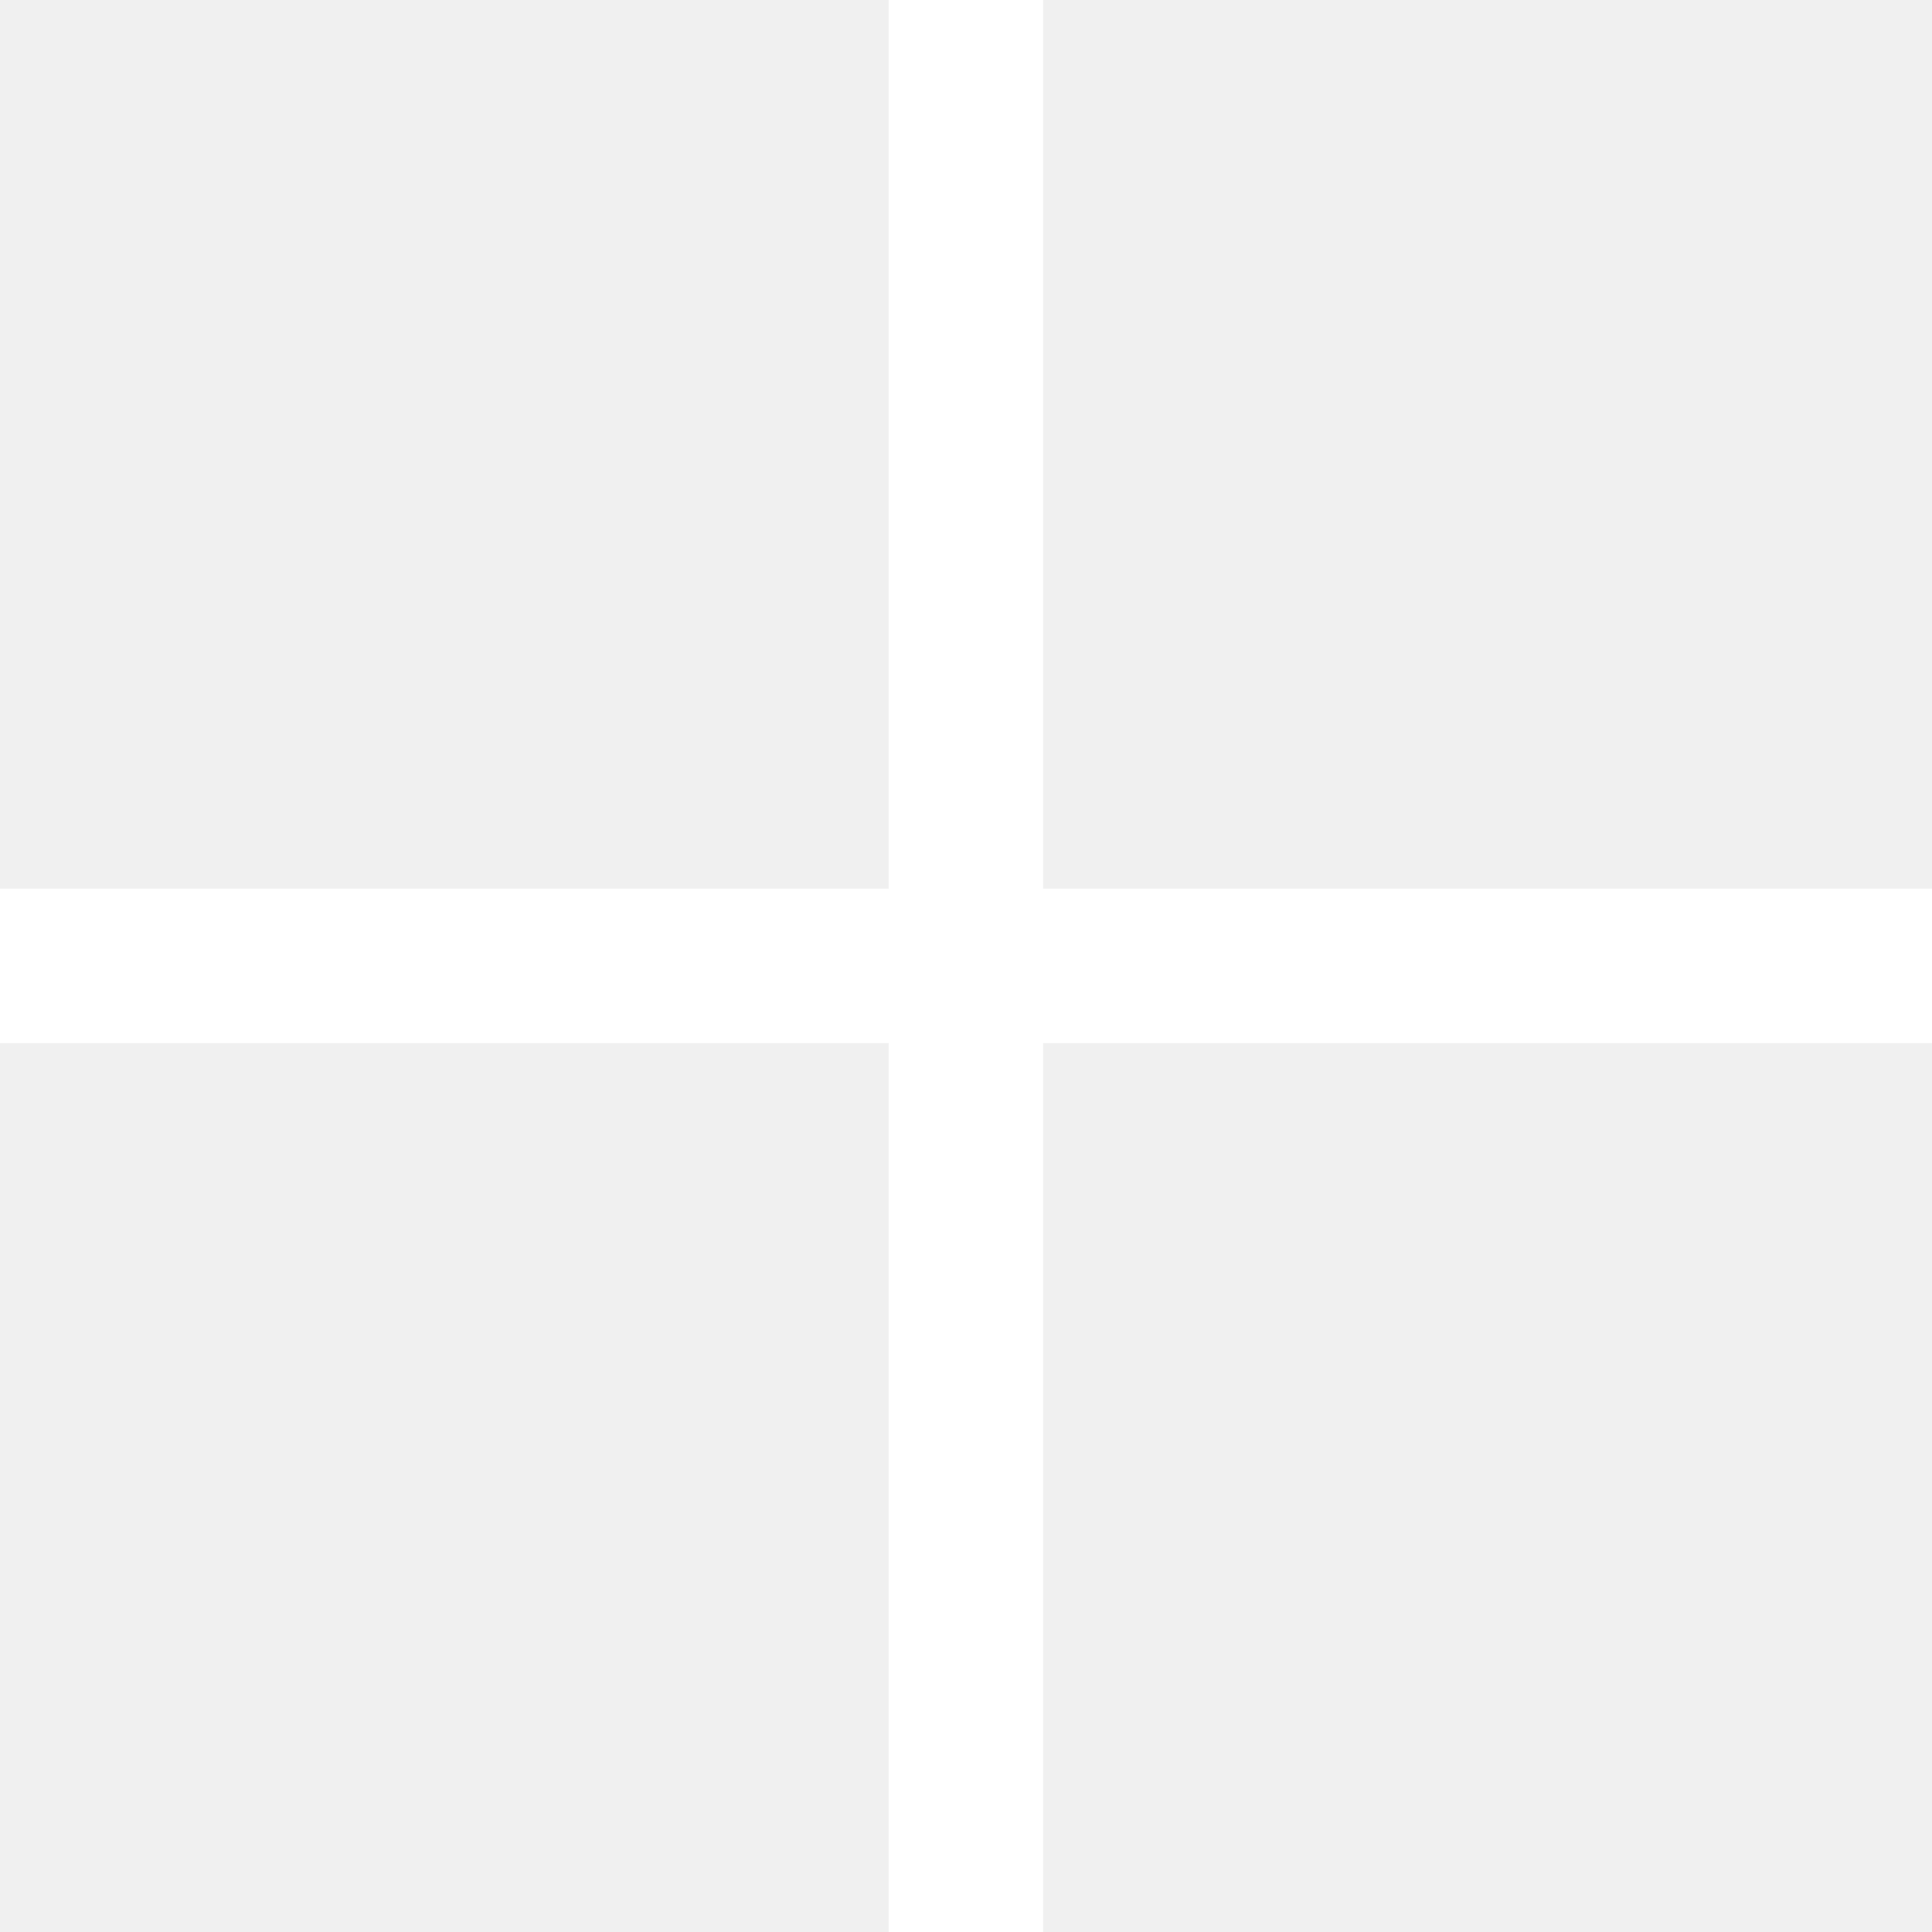
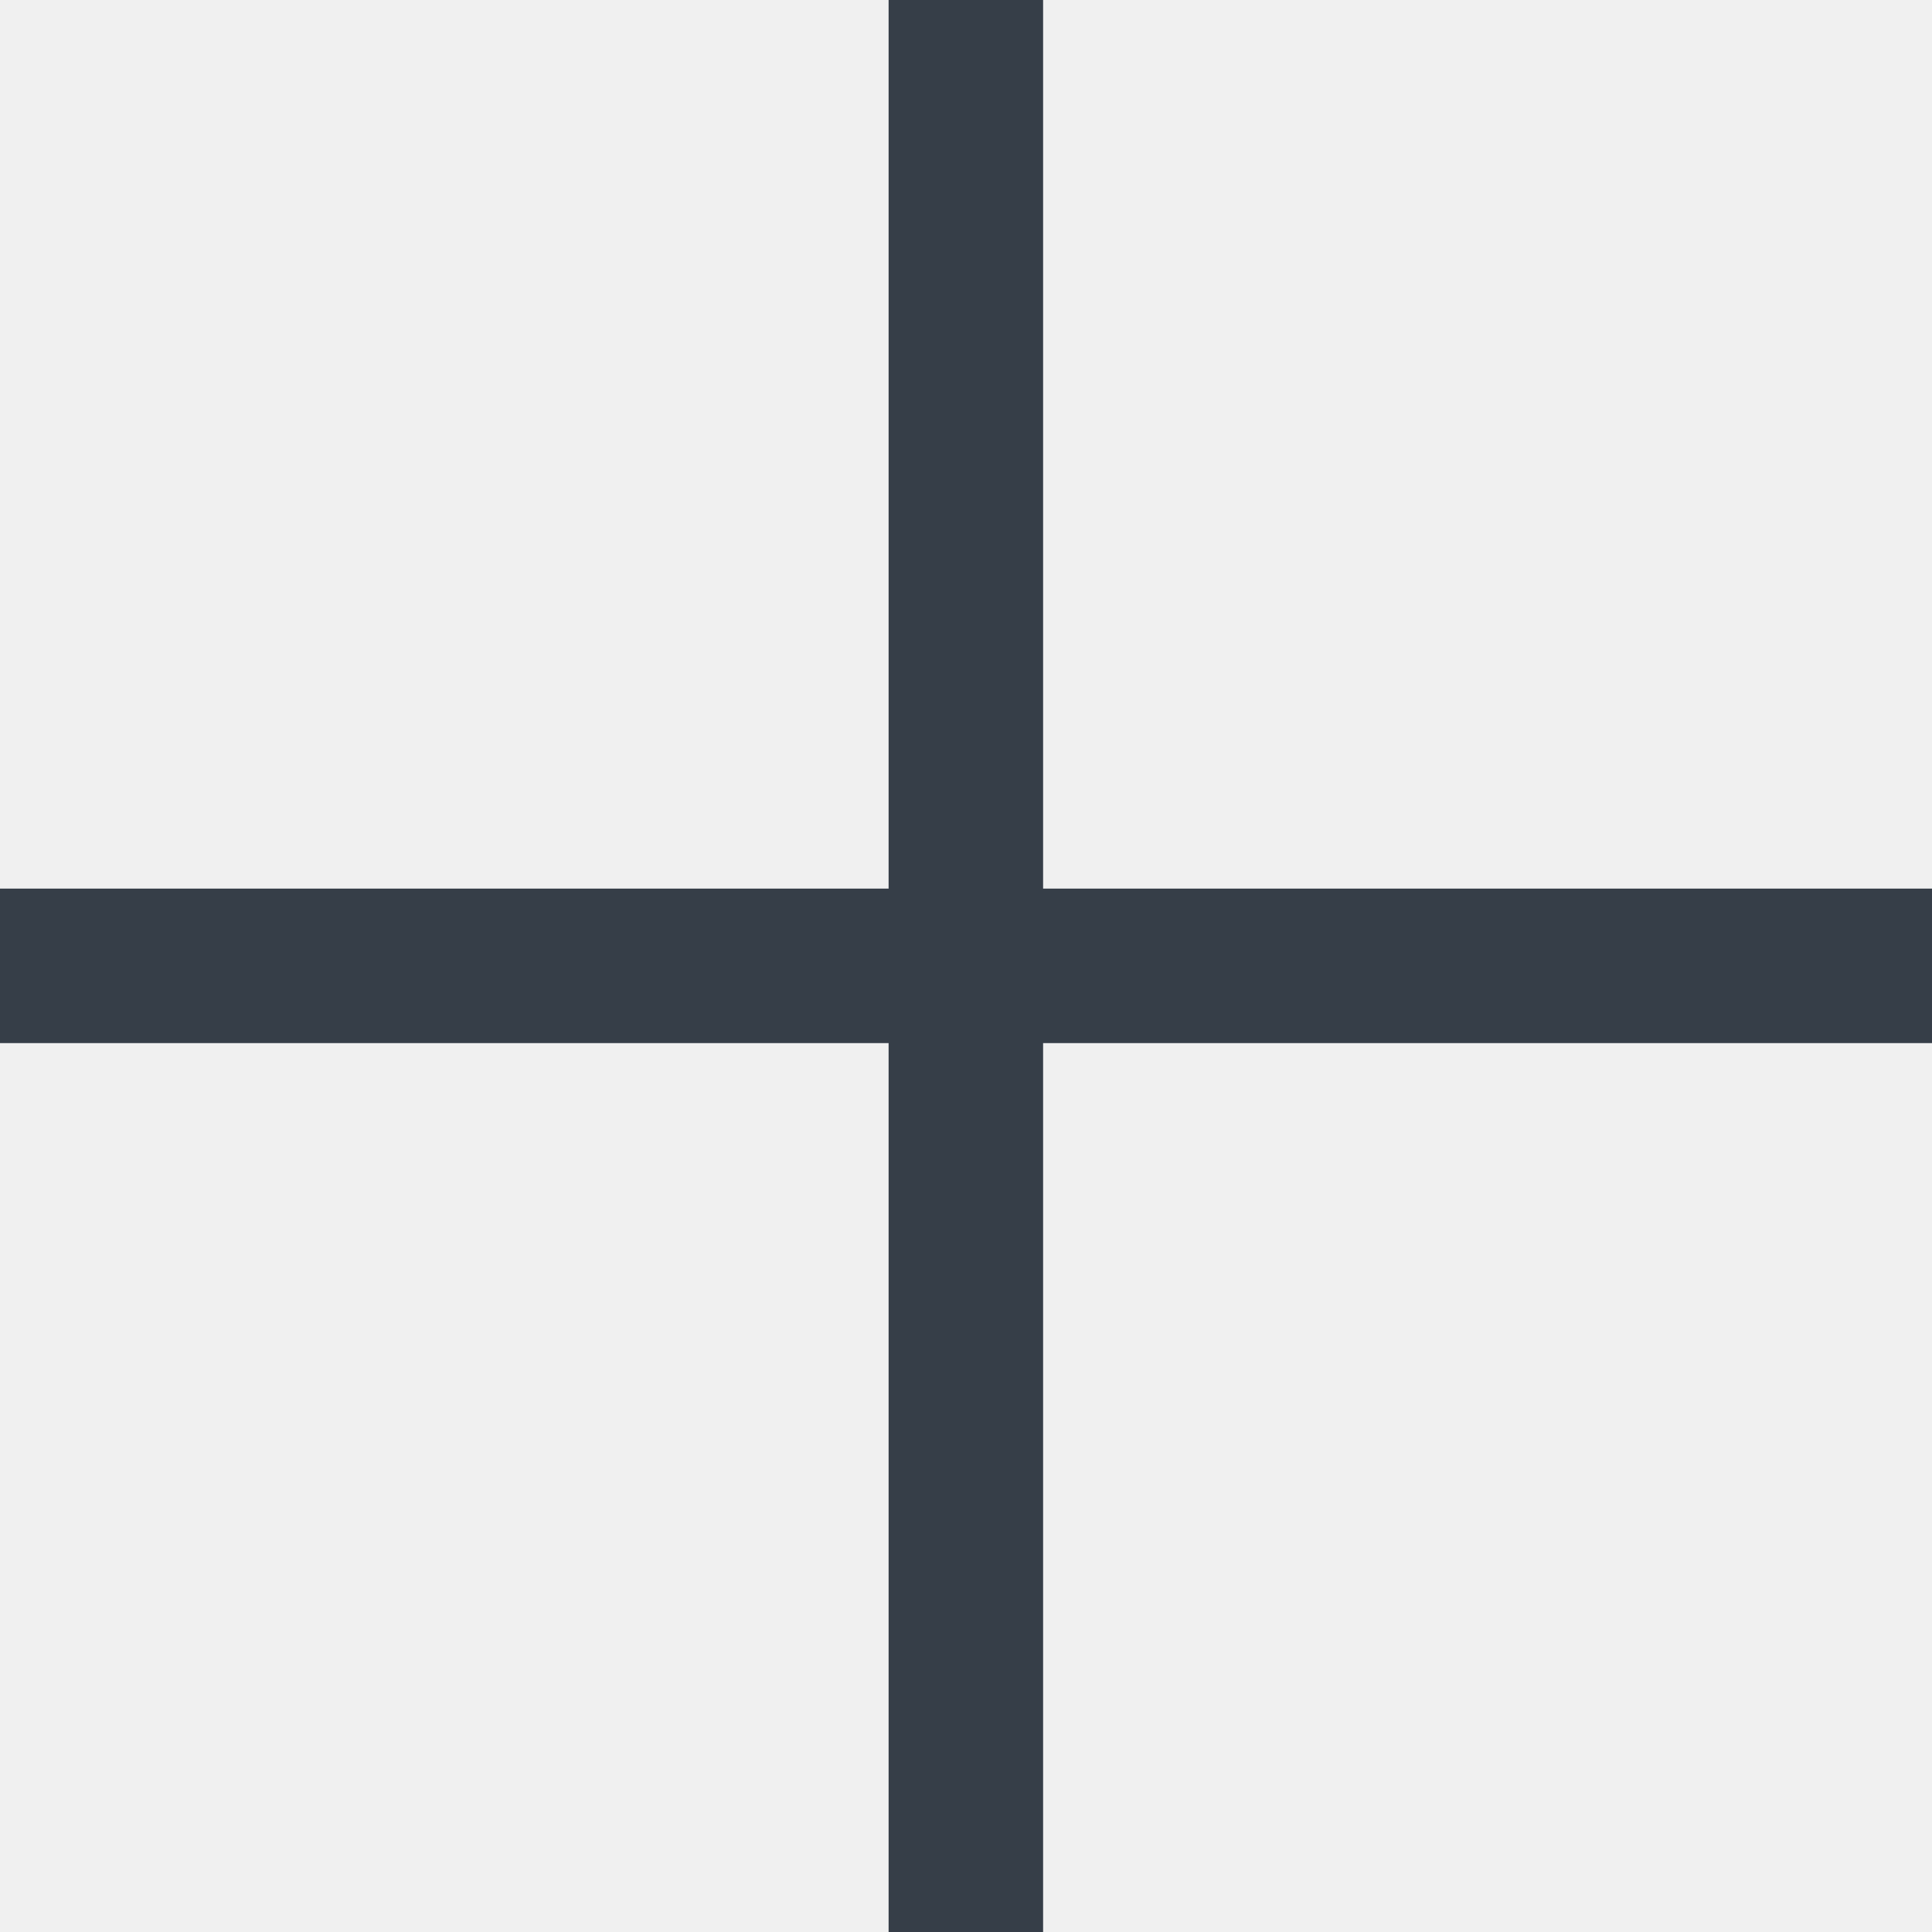
<svg xmlns="http://www.w3.org/2000/svg" id="svg8" version="1.1" viewBox="0 0 6.615 6.615" height="6.615mm" width="6.615mm">
  <defs id="defs2" />
-   <path id="path817" style="fill:none;stroke:#ffffff;stroke-width:0.529;stroke-linecap:butt;stroke-linejoin:miter;stroke-miterlimit:4;stroke-dasharray:none;stroke-opacity:1" d="M 5e-7,3.307 H 6.615 M 3.307,0 v 6.615" />
+   <path id="path817" style="fill:none;stroke:#363e48;stroke-width:0.529;stroke-linecap:butt;stroke-linejoin:miter;stroke-miterlimit:4;stroke-dasharray:none;stroke-opacity:1" d="M 5e-7,3.307 H 6.615 M 3.307,0 v 6.615" />
</svg>
